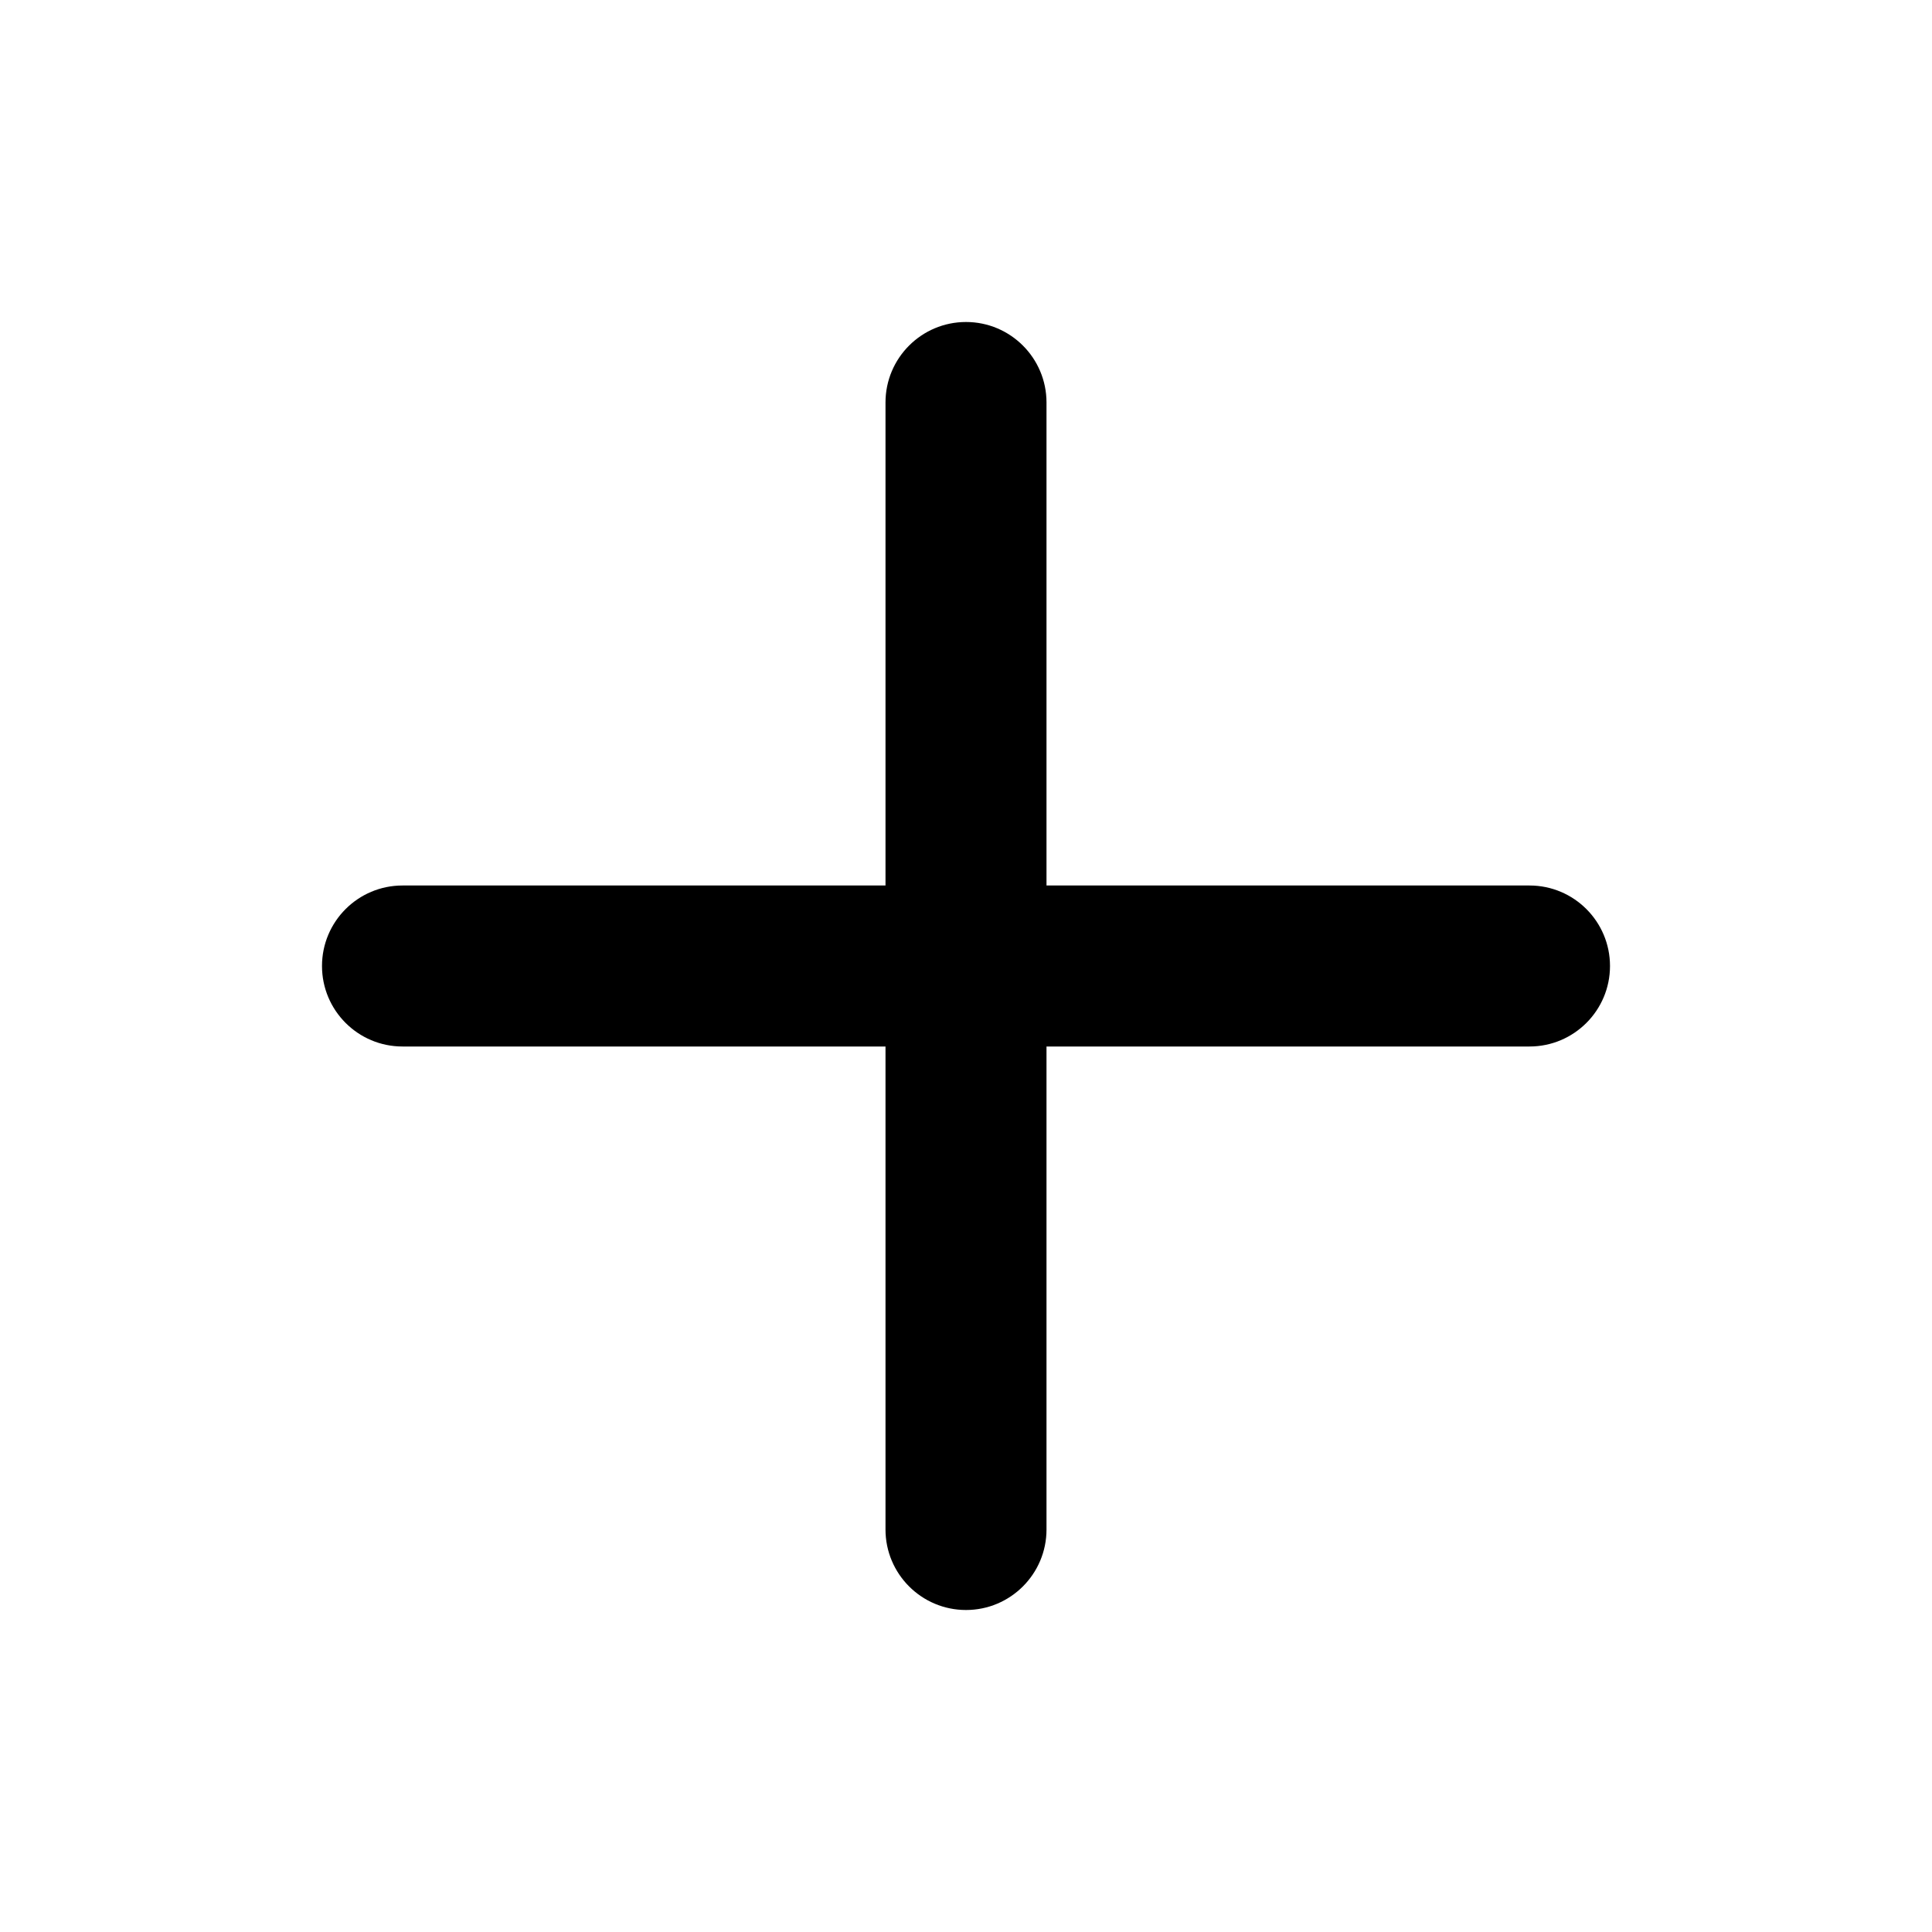
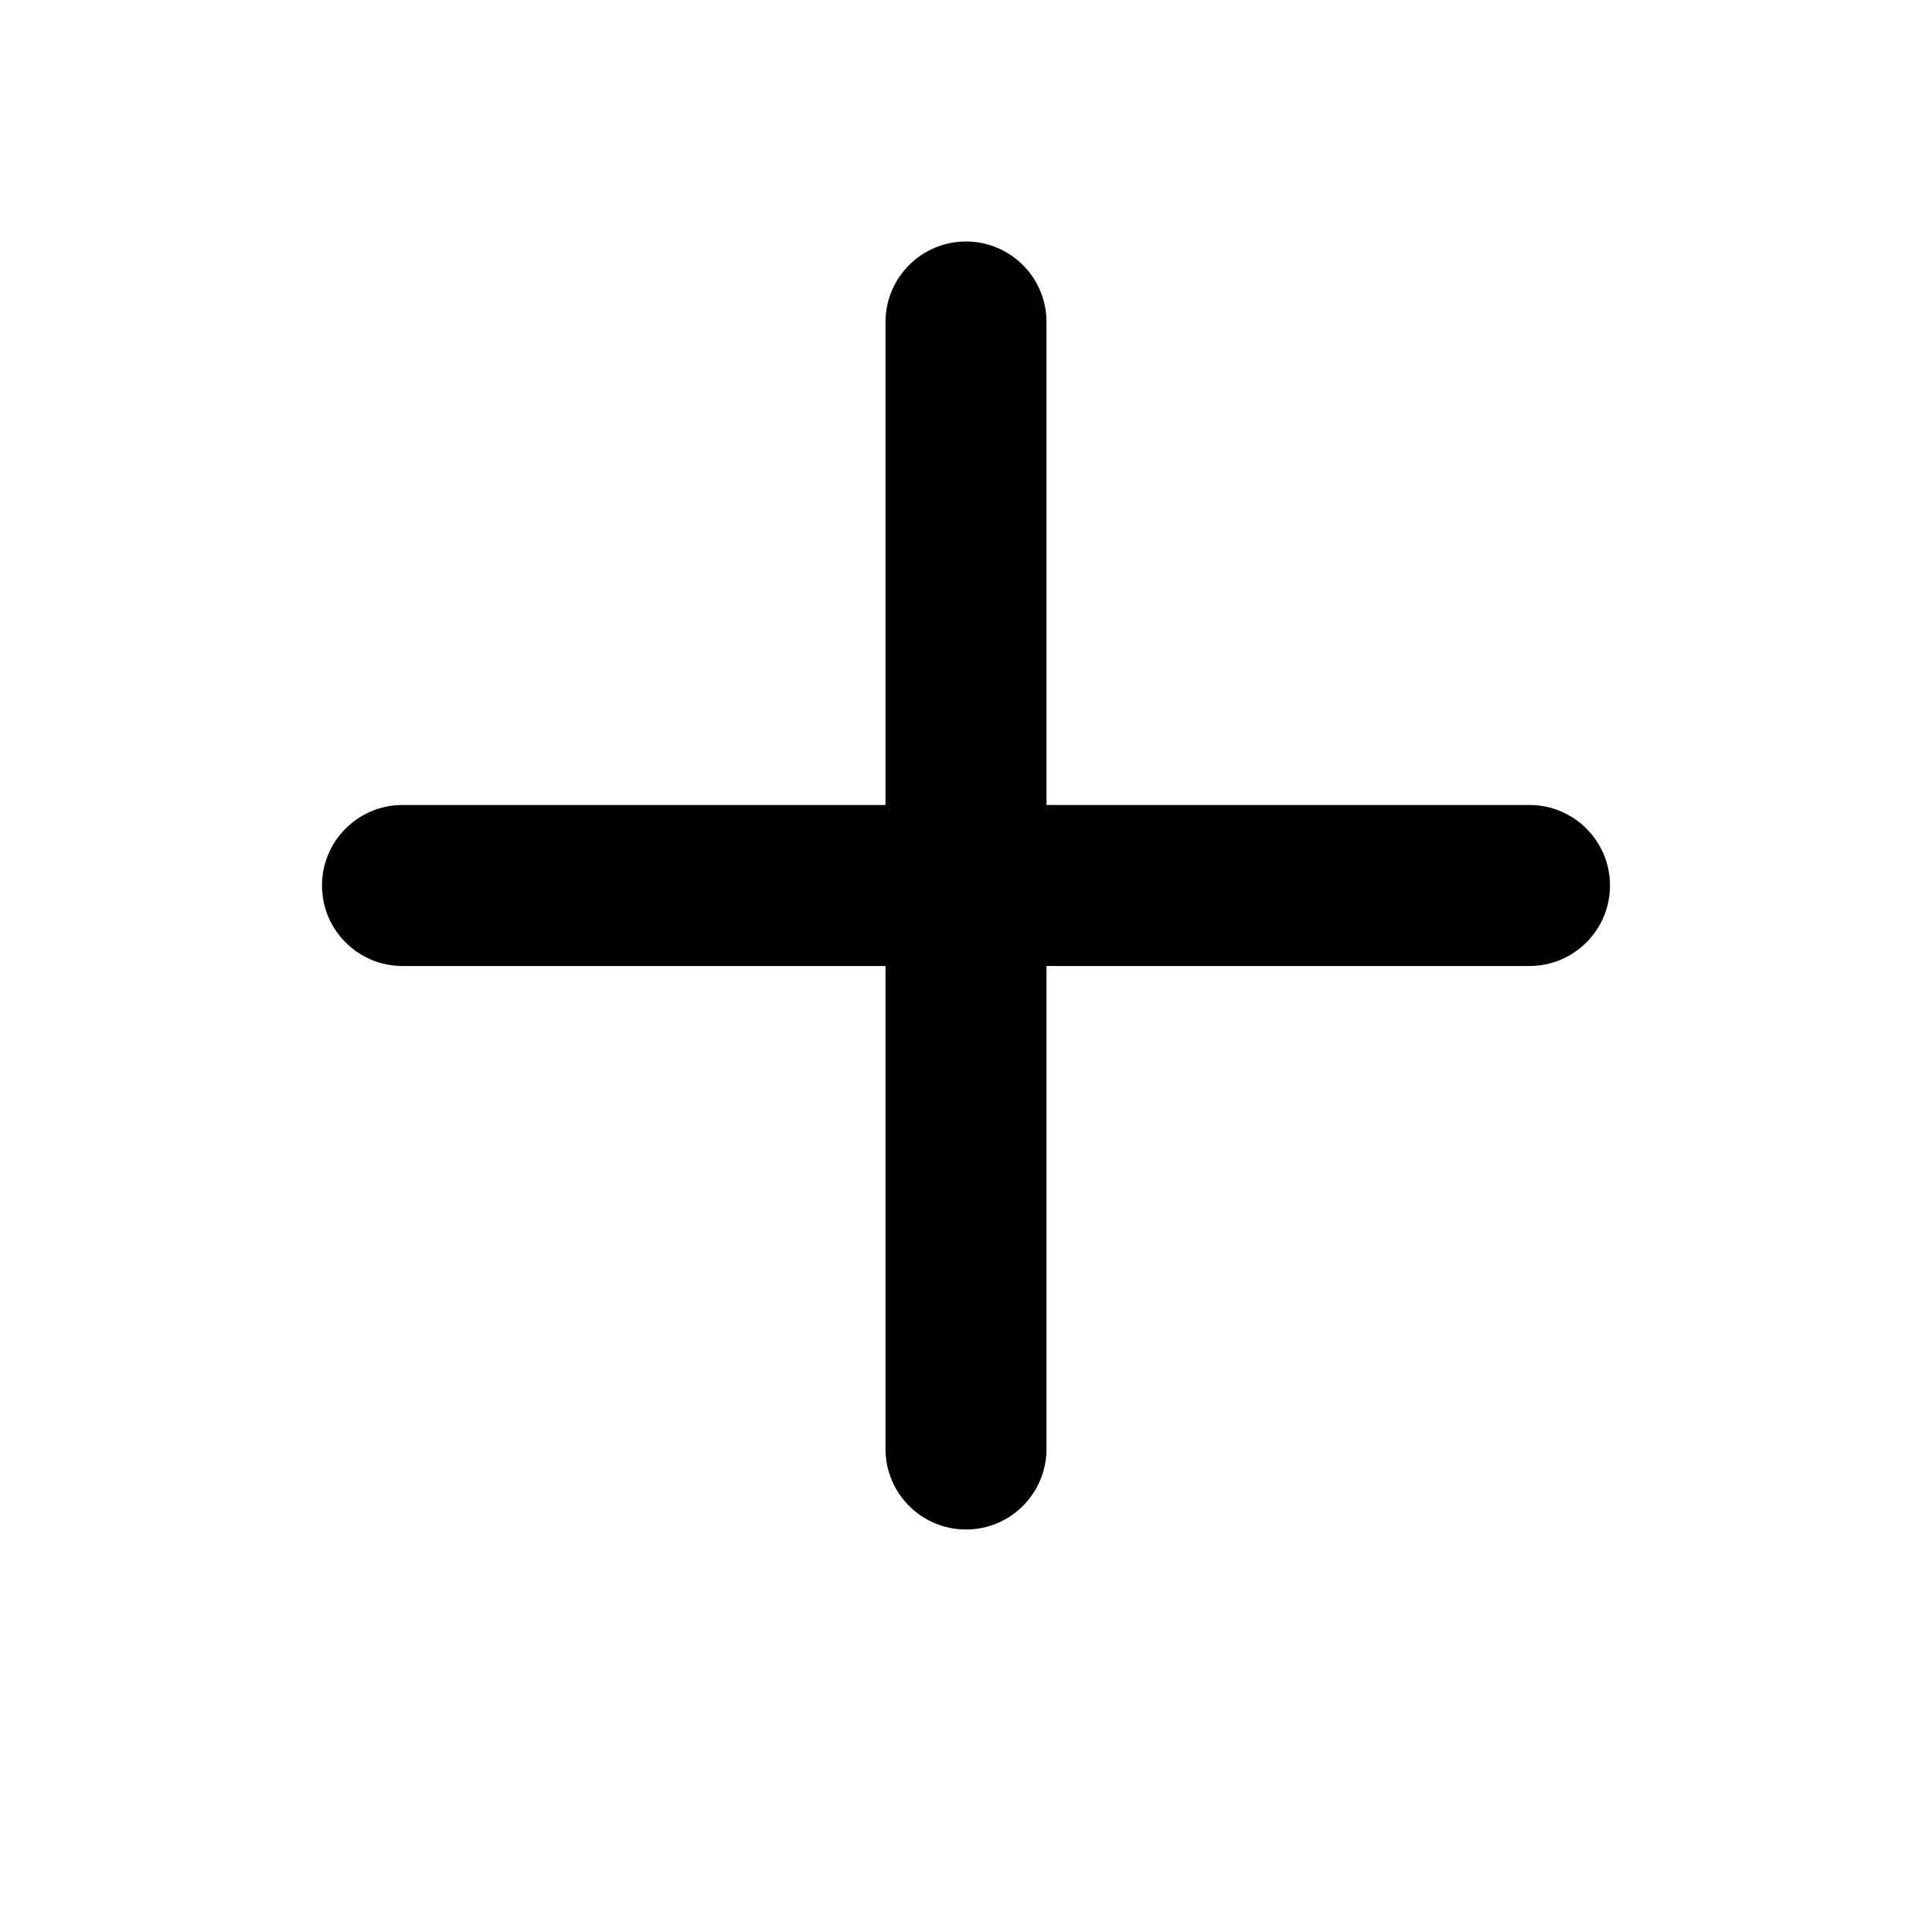
- <svg xmlns="http://www.w3.org/2000/svg" width="40" height="40" viewBox="0 0 24 24" fill="none">
+ <svg xmlns="http://www.w3.org/2000/svg" width="40" height="40" viewBox="0 1 24 24" fill="none">
  <path d="M12 4C11.448 4 11 4.448 11 5V11H5C4.448 11 4 11.448 4 12C4 12.552 4.448 13 5 13H11V19C11 19.552 11.448 20 12 20C12.552 20 13 19.552 13 19V13H19C19.552 13 20 12.552 20 12C20 11.448 19.552 11 19 11H13V5C13 4.448 12.552 4 12 4Z" fill="#000000" />
</svg>
